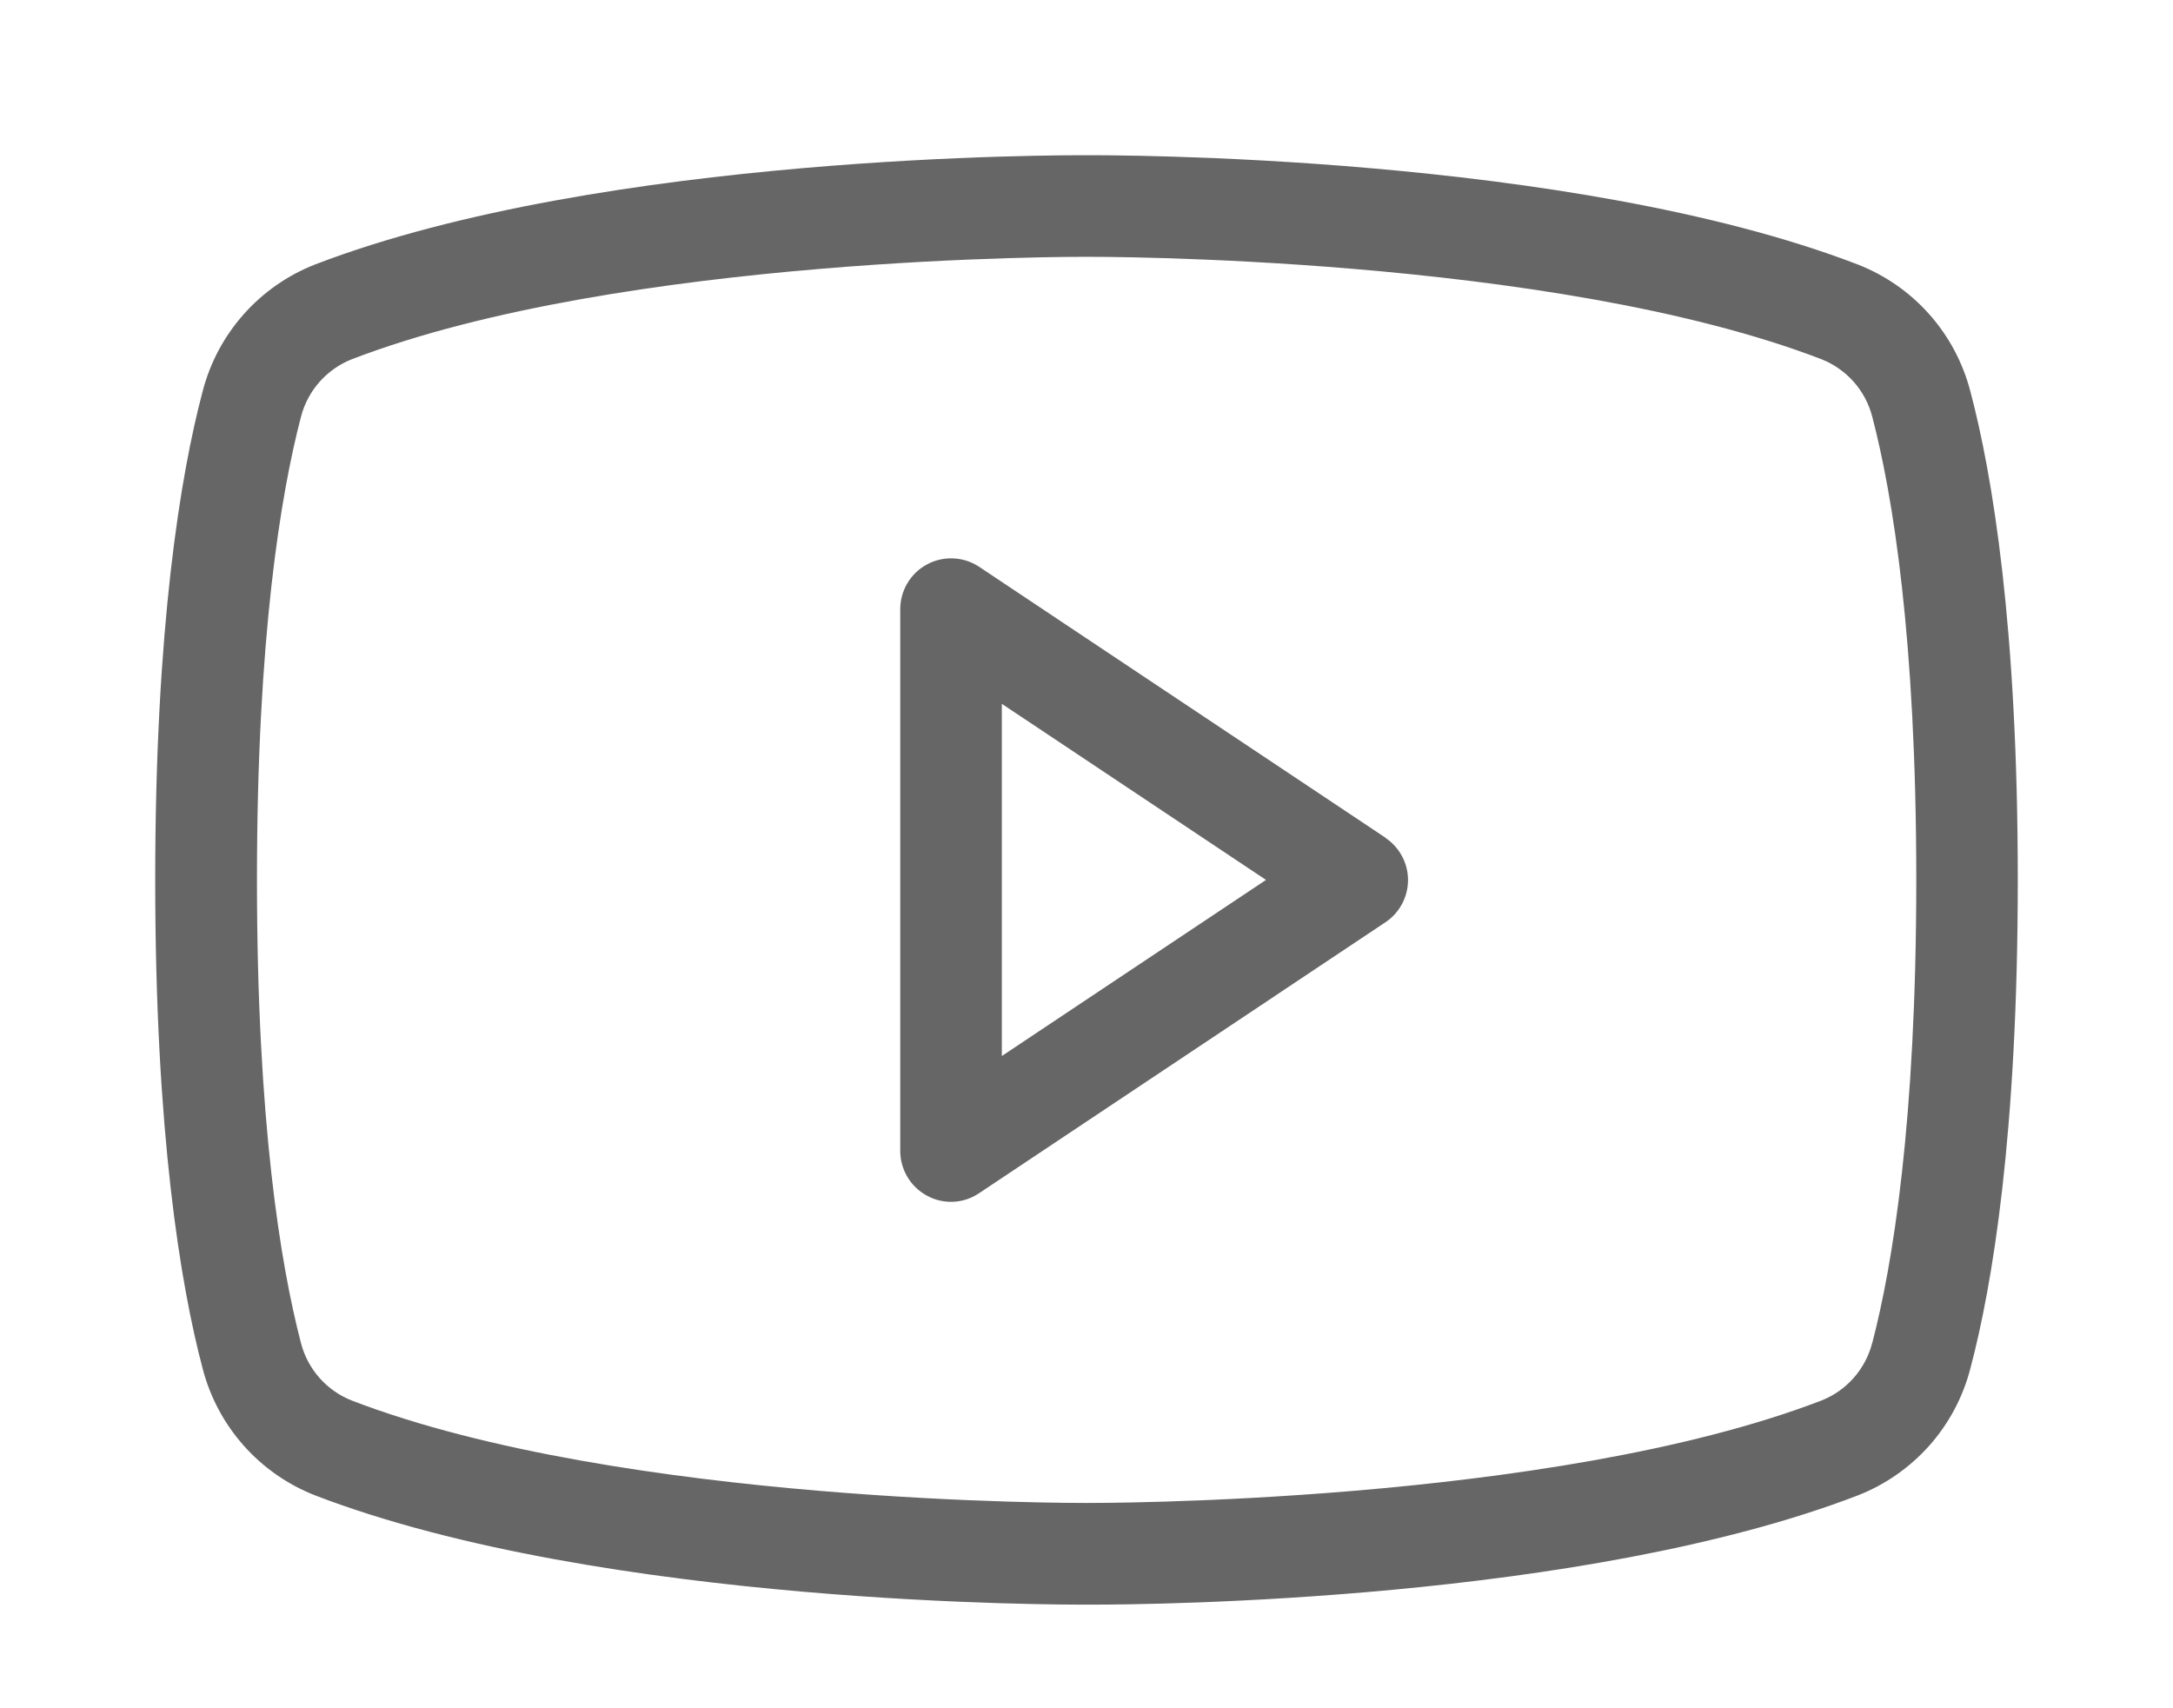
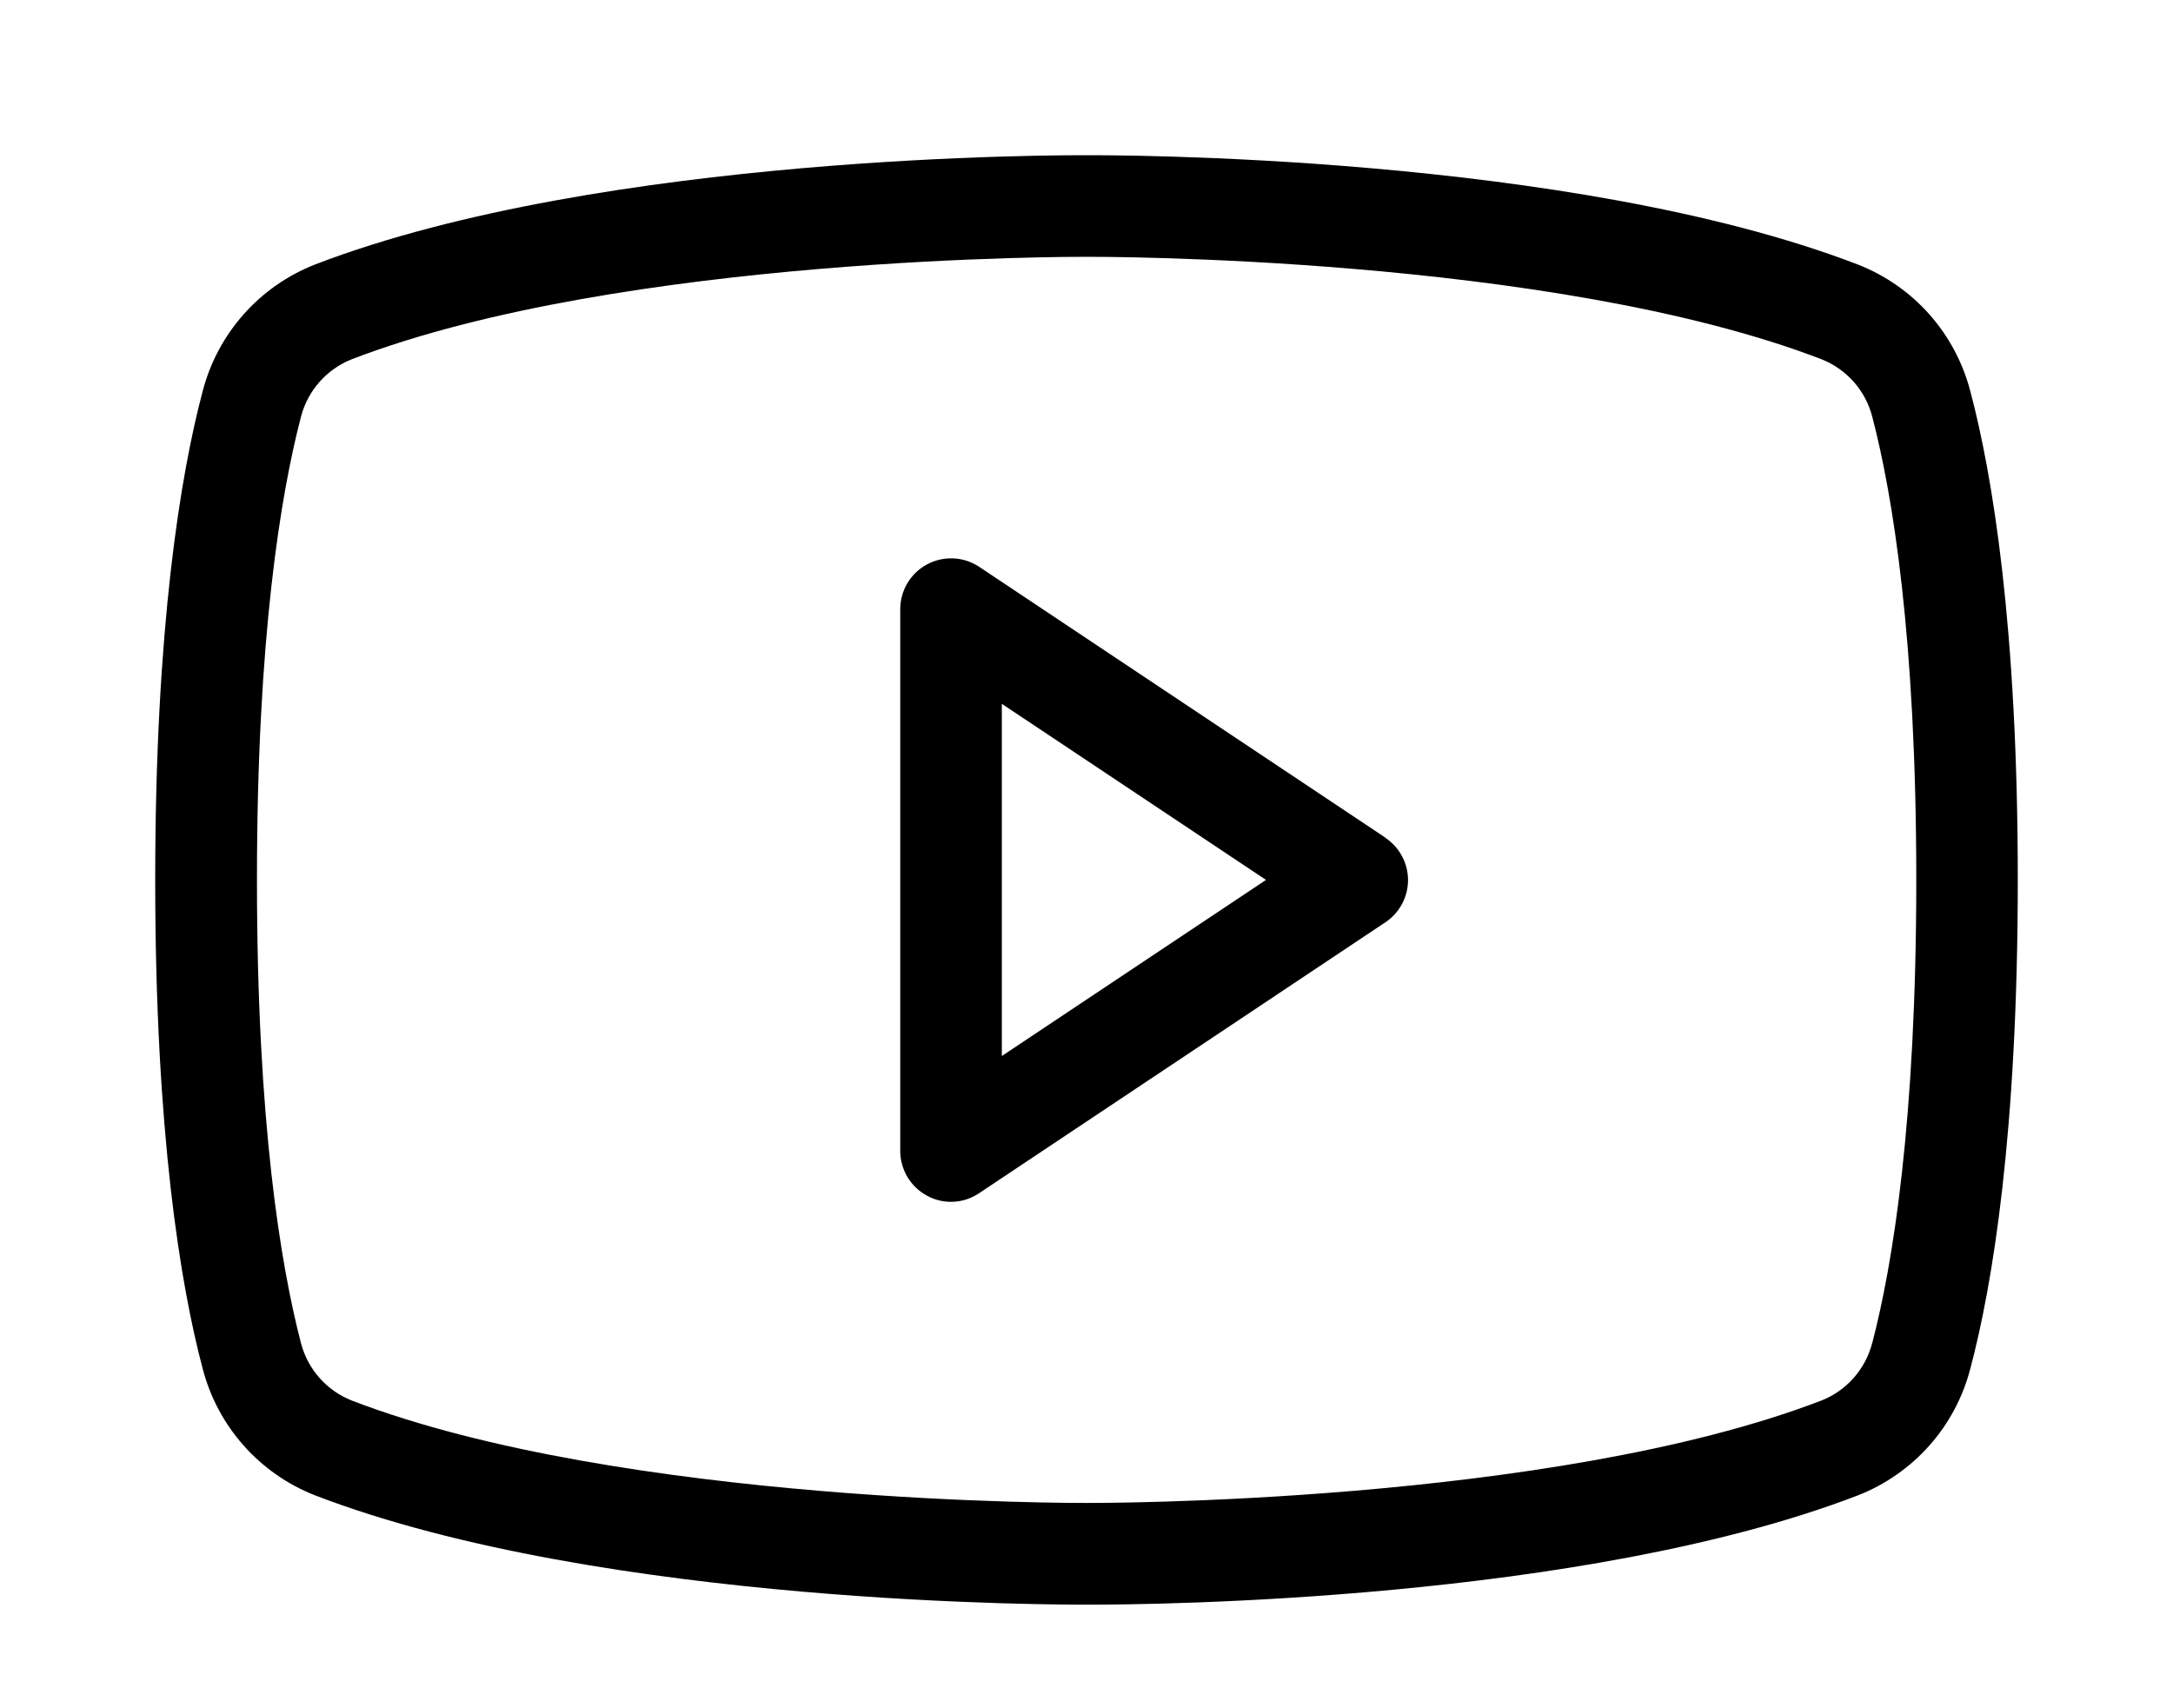
- <svg xmlns="http://www.w3.org/2000/svg" width="28" height="22" fill="none">
-   <path fill="#666" d="m17.851 10.793-5.236-3.491a.655.655 0 0 0-.331-.107.655.655 0 0 0-.591.318.655.655 0 0 0-.093.335v6.982c0.0.119.033.236.094.338a.654.654 0 0 0 .255.241c.103.056.22.082.337.076a.643.643 0 0 0 .328-.109l5.236-3.491a.655.655 0 0 0 .215-.236.654.654 0 0 0 .078-.309.654.654 0 0 0-.078-.309.655.655 0 0 0-.215-.236Zm-4.942 2.815V9.069l3.404 2.269-3.404 2.269Zm12.48-8.564a2.4 2.4 0 0 0-.528-.993 2.4 2.4 0 0 0-.923-.643C20.218 1.978 14.251 2 14 2c-.251 0-6.218-.022-9.938 1.407a2.4 2.4 0 0 0-1.451 1.636C2.327 6.113 2 8.076 2 11.338c0 3.262.327 5.226.611 6.295a2.4 2.4 0 0 0 1.451 1.636c3.72 1.429 9.687 1.407 9.938 1.407h.076c.753 0 6.316-.044 9.862-1.407.354-.138.67-.359.923-.643.252-.284.433-.625.528-.993.284-1.069.611-3.033.611-6.295 0-3.262-.327-5.225-.611-6.295ZM24.124 17.305a1.091 1.091 0 0 1-.238.449c-.114.129-.256.229-.416.292-3.491 1.342-9.404 1.32-9.469 1.32-.066 0-5.978.022-9.469-1.32a1.09 1.09 0 0 1-.416-.292 1.09 1.09 0 0 1-.238-.449c-.262-1.004-.567-2.847-.567-5.967 0-3.12.305-4.964.567-5.967a1.091 1.091 0 0 1 .655-.742c3.491-1.342 9.404-1.32 9.469-1.32.066 0 5.978-.022 9.469 1.32.16.063.302.164.416.292a1.091 1.091 0 0 1 .238.449c.262 1.004.567 2.847.567 5.967s-.305 4.964-.567 5.967Z" />
+ <svg xmlns="http://www.w3.org/2000/svg" width="28" height="22">
+   <path d="m17.851 10.793-5.236-3.491a.655.655 0 0 0-.331-.107.655.655 0 0 0-.591.318.655.655 0 0 0-.093.335v6.982c0.0.119.033.236.094.338a.654.654 0 0 0 .255.241c.103.056.22.082.337.076a.643.643 0 0 0 .328-.109l5.236-3.491a.655.655 0 0 0 .215-.236.654.654 0 0 0 .078-.309.654.654 0 0 0-.078-.309.655.655 0 0 0-.215-.236Zm-4.942 2.815V9.069l3.404 2.269-3.404 2.269Zm12.48-8.564a2.4 2.4 0 0 0-.528-.993 2.4 2.4 0 0 0-.923-.643C20.218 1.978 14.251 2 14 2c-.251 0-6.218-.022-9.938 1.407a2.4 2.4 0 0 0-1.451 1.636C2.327 6.113 2 8.076 2 11.338c0 3.262.327 5.226.611 6.295a2.4 2.4 0 0 0 1.451 1.636c3.72 1.429 9.687 1.407 9.938 1.407h.076c.753 0 6.316-.044 9.862-1.407.354-.138.67-.359.923-.643.252-.284.433-.625.528-.993.284-1.069.611-3.033.611-6.295 0-3.262-.327-5.225-.611-6.295ZM24.124 17.305a1.091 1.091 0 0 1-.238.449c-.114.129-.256.229-.416.292-3.491 1.342-9.404 1.32-9.469 1.32-.066 0-5.978.022-9.469-1.32a1.09 1.09 0 0 1-.416-.292 1.09 1.09 0 0 1-.238-.449c-.262-1.004-.567-2.847-.567-5.967 0-3.12.305-4.964.567-5.967a1.091 1.091 0 0 1 .655-.742c3.491-1.342 9.404-1.32 9.469-1.32.066 0 5.978-.022 9.469 1.32.16.063.302.164.416.292a1.091 1.091 0 0 1 .238.449c.262 1.004.567 2.847.567 5.967s-.305 4.964-.567 5.967Z" />
</svg>
